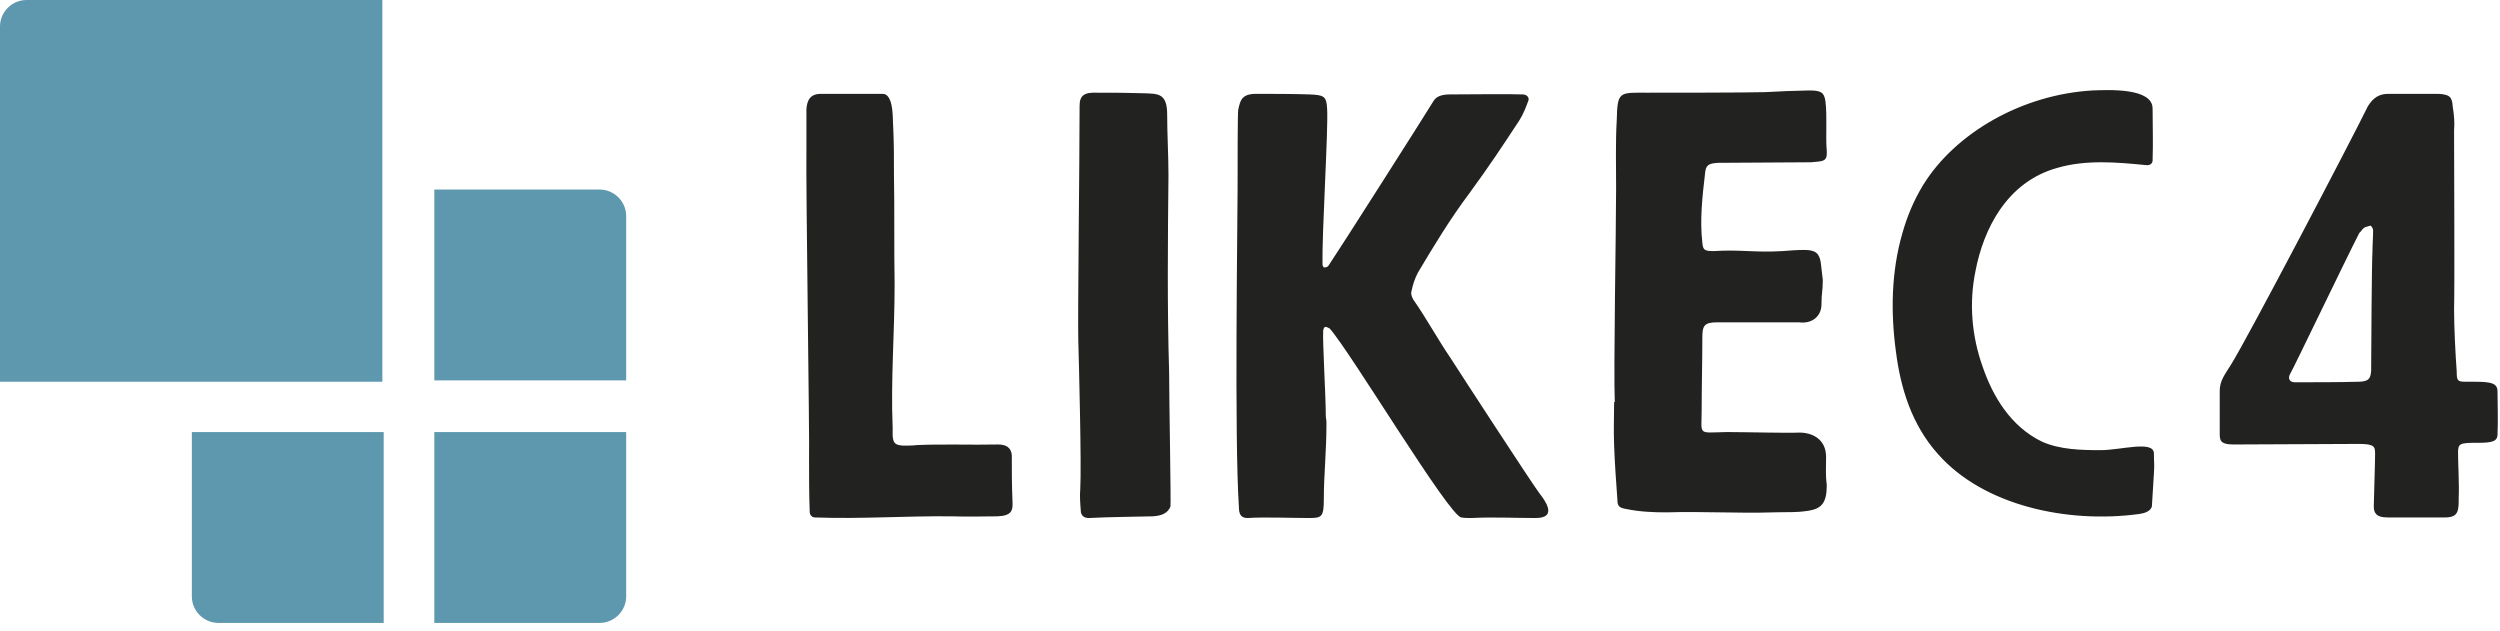
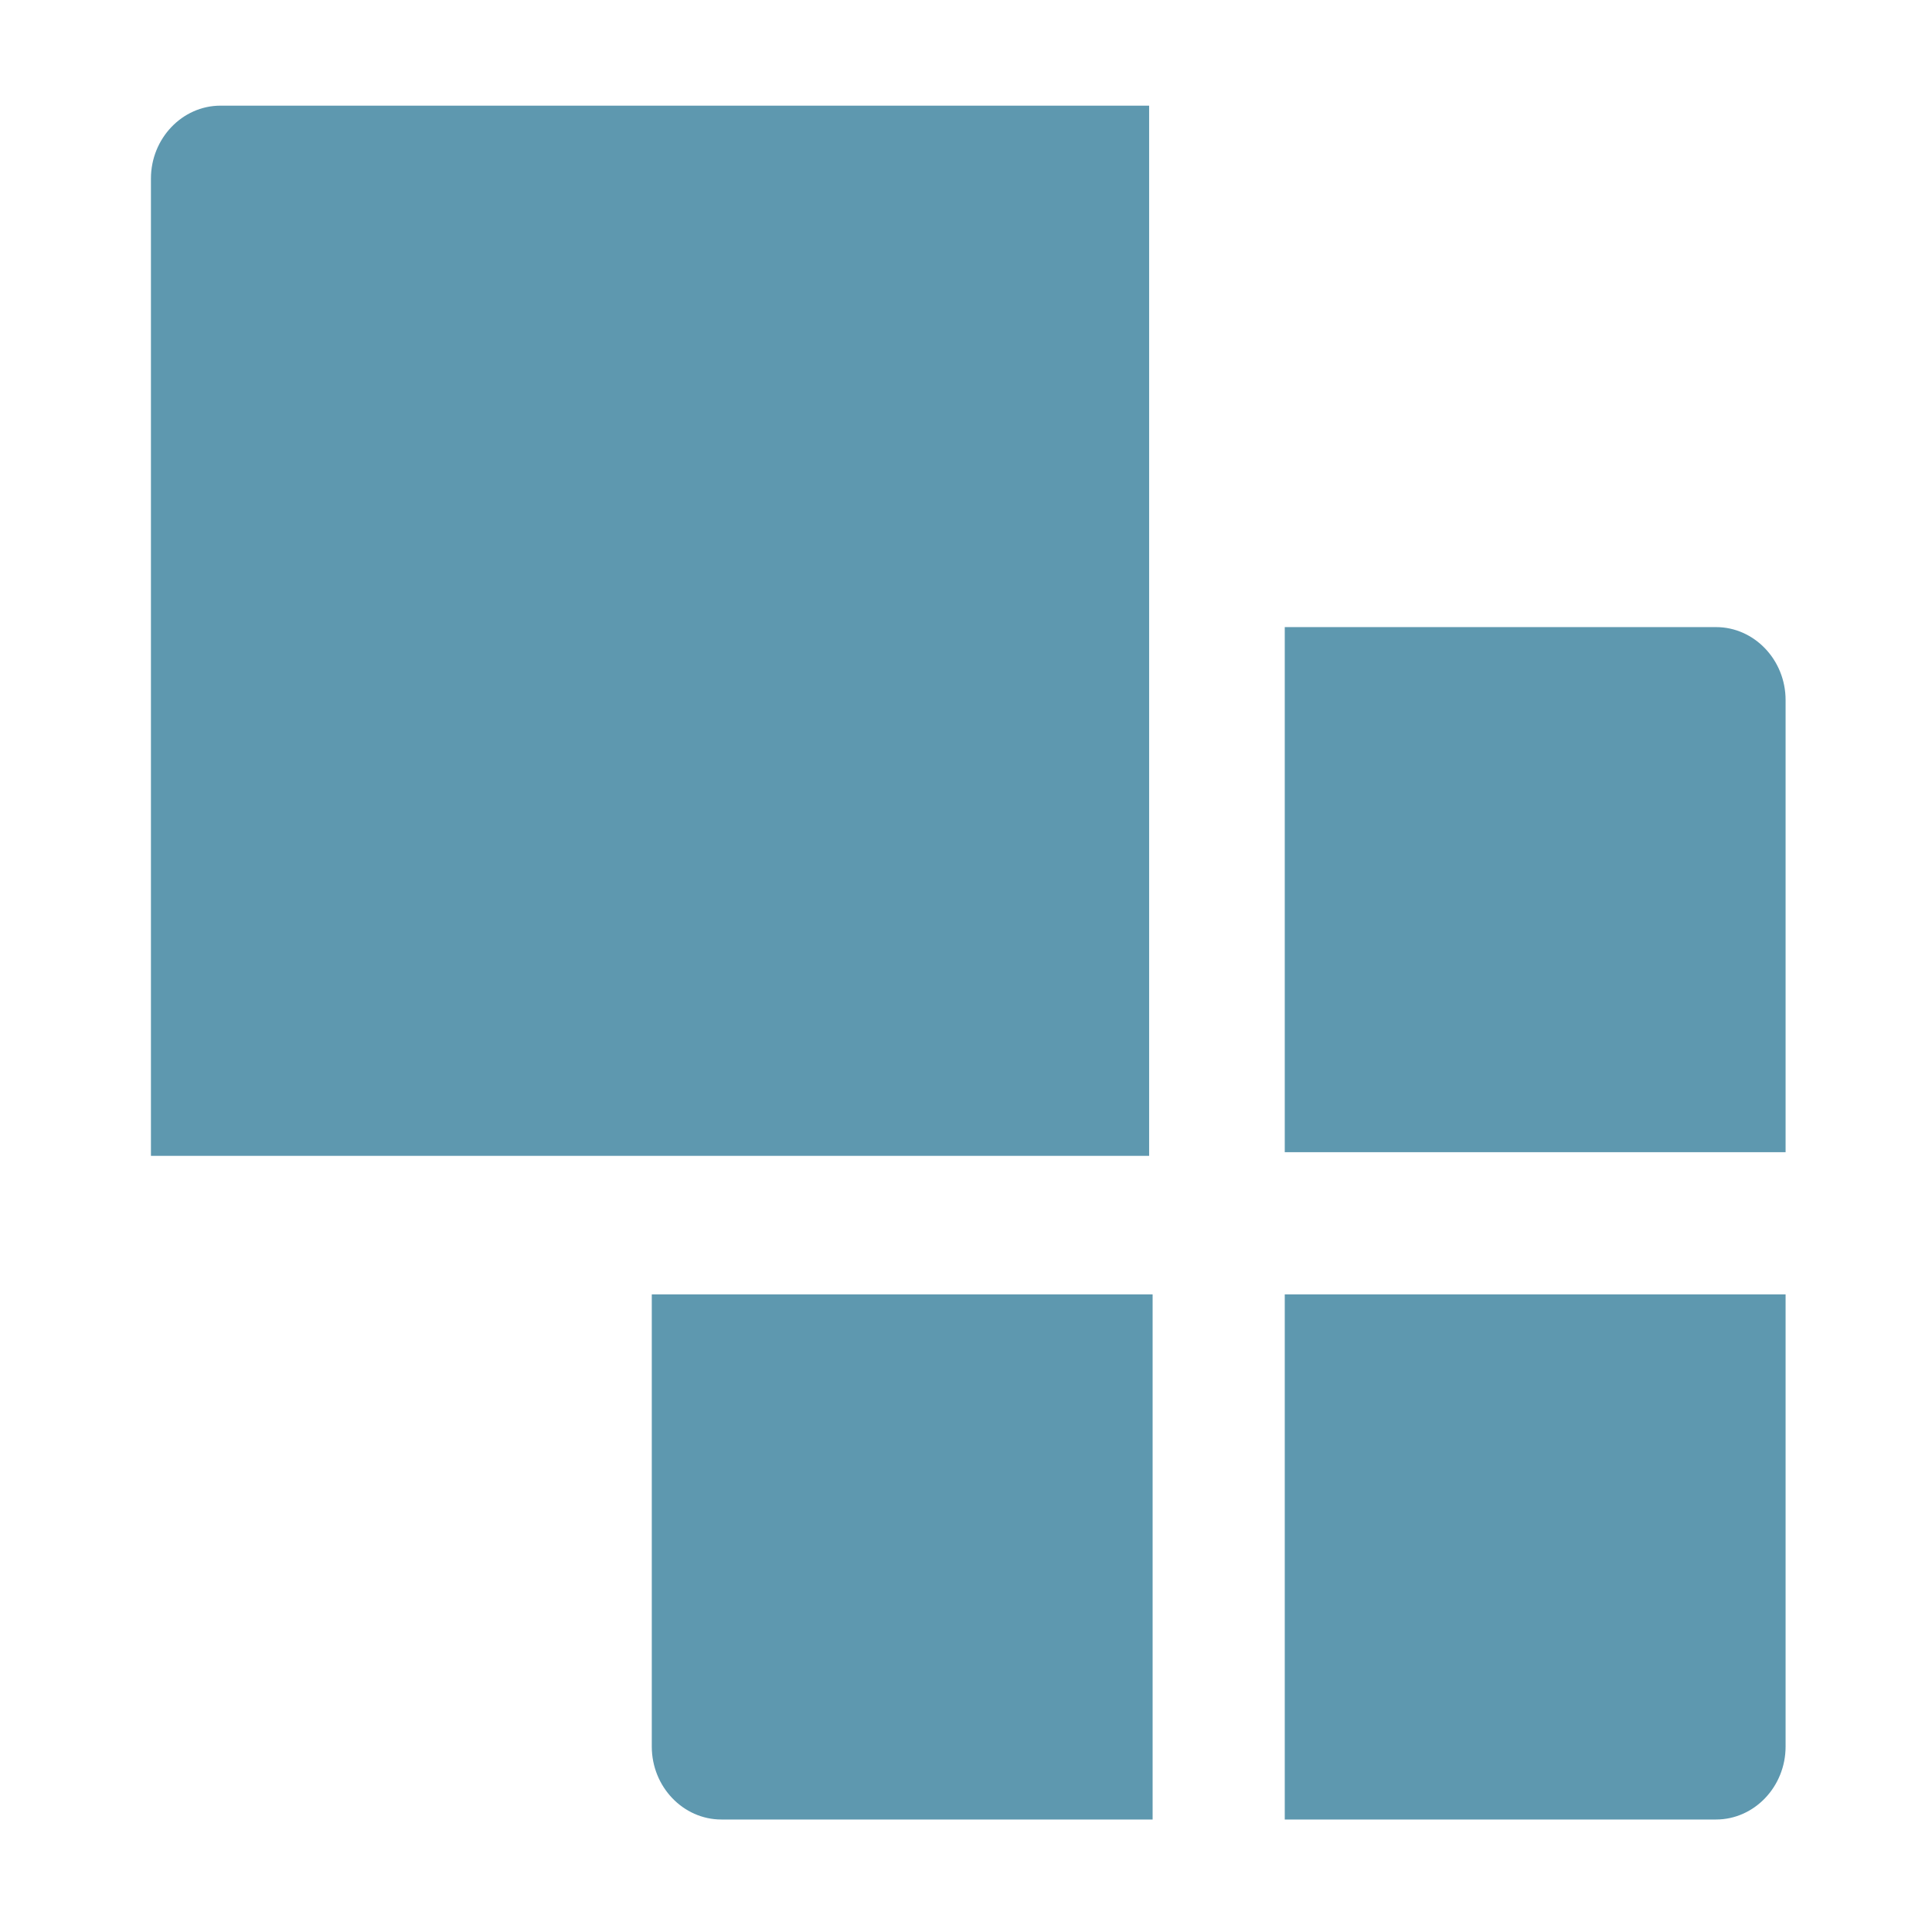
- <svg xmlns="http://www.w3.org/2000/svg" width="111" height="28" viewBox="0 0 111 28" fill="none">
-   <style>
-     .svg-dark { display: none; }
-     @media (prefers-color-scheme: dark) {
-       .svg-light { display: none; }
-       .svg-dark  { display: inline; }
-     }
-   </style>
-   <g class="svg-light">
-     <path d="M16.977 16.889V0H1.183C0.532 0 0 0.53 0 1.177V16.948H16.977V16.889Z" fill="#5E98AF" />
-     <path d="M19.284 16.889H27.802V9.592C27.802 8.945 27.27 8.415 26.619 8.415H19.284V16.889Z" fill="#5E98AF" />
-     <path d="M16.977 19.184H8.518V26.481C8.518 27.128 9.05 27.658 9.701 27.658H17.036V19.184H16.977Z" fill="#5E98AF" />
-     <path d="M19.284 19.184V27.658H26.619C27.27 27.658 27.802 27.128 27.802 26.481V19.184H19.284Z" fill="#5E98AF" />
-     <path d="M35.805 6.627C35.776 8.184 35.951 19.56 35.922 20.388C35.922 21.167 35.922 21.945 35.951 22.724C35.951 22.849 36.039 22.975 36.185 22.975C38.231 23.05 40.248 22.9 42.294 22.925C42.966 22.95 43.638 22.925 44.281 22.925C44.924 22.9 44.983 22.674 44.953 22.221C44.924 21.518 44.924 20.891 44.924 20.213C44.895 19.861 44.661 19.735 44.31 19.735C43.112 19.761 41.914 19.71 40.715 19.761C40.511 19.786 40.306 19.786 40.102 19.786C39.751 19.761 39.663 19.685 39.634 19.359V18.982C39.546 16.898 39.721 14.738 39.721 12.654C39.692 10.896 39.721 9.314 39.692 7.757C39.692 7.079 39.692 6.401 39.663 5.749C39.634 5.347 39.663 4.92 39.546 4.518C39.488 4.367 39.4 4.167 39.195 4.167H36.448C35.98 4.167 35.834 4.443 35.805 4.845V6.627ZM51.909 16.521C51.822 13.659 51.851 10.62 51.88 7.783C51.88 6.904 51.822 5.949 51.822 5.071C51.822 4.116 51.383 4.167 50.799 4.141C49.951 4.116 49.571 4.116 48.724 4.116C48.168 4.091 47.934 4.217 47.934 4.694C47.934 7.155 47.847 14.111 47.876 15.115C47.905 16.119 48.022 20.69 47.964 21.694C47.934 22.046 47.964 22.397 47.993 22.749C48.022 22.874 48.11 23 48.344 23C49.308 22.95 50.214 22.95 51.179 22.925C51.529 22.9 51.822 22.824 51.968 22.498C51.997 22.322 51.909 17.727 51.909 16.521ZM58.865 18.455C58.865 17.576 58.719 15.19 58.749 14.688C58.749 14.613 58.807 14.512 58.836 14.512C58.895 14.512 59.012 14.563 59.041 14.588C59.976 15.642 64.36 22.95 64.886 22.975C65.032 23 65.179 23 65.325 23C66.319 22.95 67.195 23 68.189 23C69.212 23 68.54 22.146 68.364 21.92C68.101 21.594 64.623 16.245 64.419 15.919C63.834 15.065 63.337 14.136 62.753 13.307C62.694 13.207 62.636 13.056 62.665 12.956C62.724 12.654 62.811 12.378 62.957 12.102C63.659 10.921 64.389 9.716 65.237 8.586C66.172 7.305 66.698 6.502 67.458 5.347C67.634 5.071 67.751 4.769 67.868 4.443C67.897 4.317 67.78 4.192 67.605 4.192C67.049 4.167 65.032 4.192 64.389 4.192C64.097 4.192 63.805 4.242 63.659 4.468C63.279 5.096 59.362 11.248 58.982 11.8C58.953 11.851 58.865 11.876 58.778 11.876C58.778 11.876 58.719 11.8 58.719 11.75C58.69 10.344 58.982 5.749 58.924 4.819C58.895 4.267 58.778 4.217 58.135 4.192C57.433 4.167 56.469 4.167 55.767 4.167C55.124 4.167 55.066 4.468 54.978 4.87C54.949 4.945 54.949 7.305 54.949 8.36C54.949 9.892 54.803 19.484 55.008 22.523C55.008 22.824 55.095 23 55.387 23C56.177 22.95 57.346 23 58.135 23C58.69 23 58.778 22.95 58.778 22.146C58.778 21.066 58.895 20.087 58.895 18.756C58.895 18.656 58.865 18.555 58.865 18.455ZM71.696 17.852H71.667C71.667 18.48 71.638 19.133 71.667 19.786C71.696 20.589 71.755 21.393 71.813 22.196C71.813 22.473 71.901 22.548 72.193 22.598C72.807 22.724 73.391 22.749 74.005 22.749C75.584 22.699 77.162 22.799 78.74 22.749C79.383 22.724 79.675 22.774 80.318 22.674C80.903 22.573 81.108 22.297 81.108 21.544C81.049 21.066 81.078 20.866 81.078 20.288C81.078 19.459 80.406 19.183 79.822 19.208C79.412 19.233 77.454 19.183 76.665 19.183C75.35 19.208 75.554 19.359 75.554 18.179C75.554 17.224 75.584 15.994 75.584 15.015C75.584 14.487 75.642 14.312 76.227 14.312H79.88C80.465 14.387 80.874 14.035 80.874 13.508C80.874 12.981 80.932 12.956 80.932 12.428L80.844 11.675C80.786 11.248 80.611 11.097 80.114 11.097C79.792 11.097 79.471 11.122 79.149 11.148C77.893 11.223 77.308 11.072 76.081 11.148C75.671 11.148 75.613 11.097 75.584 10.771C75.467 9.791 75.584 8.712 75.701 7.732C75.73 7.331 75.847 7.255 76.285 7.23L80.406 7.205C80.962 7.155 81.137 7.18 81.108 6.703C81.049 5.975 81.137 5.221 81.049 4.493C80.991 4.091 80.844 4.016 80.318 4.016C79.442 4.041 79.237 4.041 78.36 4.091C77.483 4.116 73.976 4.116 73.129 4.116C71.901 4.116 71.813 4.041 71.784 5.322C71.726 6.326 71.755 7.356 71.755 8.385C71.755 10.143 71.638 16.446 71.696 17.852ZM95.575 7.13C95.604 6.301 95.575 5.623 95.575 4.819C95.575 3.89 93.617 3.991 92.915 4.016C89.788 4.192 86.807 5.899 85.375 8.235C84.966 8.913 84.673 9.616 84.469 10.344C83.972 12.052 83.943 13.86 84.177 15.592C84.381 17.224 84.878 18.857 86.047 20.162C88.064 22.448 91.776 23.251 94.961 22.824C95.108 22.799 95.254 22.774 95.371 22.699C95.458 22.648 95.546 22.548 95.546 22.448L95.634 21.016C95.663 20.564 95.634 20.589 95.634 20.137C95.634 19.535 94.172 19.987 93.266 19.987C92.389 19.987 91.454 19.962 90.665 19.61C89.262 18.932 88.473 17.576 88.034 16.295C87.538 14.914 87.421 13.433 87.713 12.026C88.064 10.193 89.087 8.084 91.337 7.456C92.623 7.079 93.997 7.205 95.283 7.331C95.458 7.356 95.575 7.255 95.575 7.13ZM108.961 13.734C108.991 12.654 108.961 7.331 108.961 5.799C108.991 5.447 108.961 5.096 108.903 4.744C108.874 4.317 108.786 4.192 108.26 4.167H106.039C105.629 4.167 105.366 4.342 105.133 4.719C104.46 6.1 99.755 15.09 99.053 16.195C98.79 16.622 98.556 16.898 98.556 17.35V19.183C98.556 19.509 98.527 19.735 99.17 19.735L104.723 19.71C105.454 19.71 105.454 19.836 105.454 20.188C105.454 20.564 105.396 22.297 105.396 22.473C105.396 22.724 105.454 22.975 106.009 22.975H108.552C109.166 22.975 109.166 22.674 109.166 22.096C109.195 21.594 109.137 20.589 109.137 20.087C109.137 19.685 109.224 19.66 110.014 19.66C110.627 19.66 110.89 19.61 110.89 19.284C110.92 18.605 110.89 18.128 110.89 17.375C110.89 16.923 110.423 16.948 109.429 16.948C109.107 16.948 109.078 16.873 109.078 16.496C109.02 15.718 108.961 14.512 108.961 13.734ZM105.337 11.173C105.308 11.474 105.279 15.843 105.279 16.471C105.249 16.823 105.162 16.923 104.782 16.948C103.817 16.973 102.853 16.973 101.888 16.973C101.654 16.973 101.567 16.797 101.684 16.597C101.801 16.421 104.11 11.6 104.753 10.344C104.84 10.269 104.869 10.193 104.957 10.118C105.045 10.068 105.162 10.043 105.249 10.018C105.279 10.018 105.366 10.143 105.366 10.218C105.366 10.545 105.337 10.871 105.337 11.173Z" fill="#222221" />
-   </g>
-   <g class="svg-dark">
-     <path d="M16.977 16.889V0H1.183C0.532 0 0 0.53 0 1.177V16.948H16.977V16.889Z" fill="#5E98AF" />
-     <path d="M19.284 16.889H27.802V9.592C27.802 8.945 27.27 8.415 26.619 8.415H19.284V16.889Z" fill="#5E98AF" />
-     <path d="M16.977 19.184H8.518V26.481C8.518 27.128 9.05 27.658 9.701 27.658H17.036V19.184H16.977Z" fill="#5E98AF" />
-     <path d="M19.284 19.184V27.658H26.619C27.27 27.658 27.802 27.128 27.802 26.481V19.184H19.284Z" fill="#5E98AF" />
-     <path d="M35.805 6.627C35.776 8.184 35.951 19.56 35.922 20.388C35.922 21.167 35.922 21.945 35.951 22.724C35.951 22.849 36.039 22.975 36.185 22.975C38.231 23.05 40.248 22.9 42.294 22.925C42.966 22.95 43.638 22.925 44.281 22.925C44.924 22.9 44.983 22.674 44.953 22.221C44.924 21.518 44.924 20.891 44.924 20.213C44.895 19.861 44.661 19.735 44.31 19.735C43.112 19.761 41.914 19.71 40.715 19.761C40.511 19.786 40.306 19.786 40.102 19.786C39.751 19.761 39.663 19.685 39.634 19.359V18.982C39.546 16.898 39.721 14.738 39.721 12.654C39.692 10.896 39.721 9.314 39.692 7.757C39.692 7.079 39.692 6.401 39.663 5.749C39.634 5.347 39.663 4.92 39.546 4.518C39.488 4.367 39.4 4.167 39.195 4.167H36.448C35.98 4.167 35.834 4.443 35.805 4.845V6.627ZM51.909 16.521C51.822 13.659 51.851 10.62 51.88 7.783C51.88 6.904 51.822 5.949 51.822 5.071C51.822 4.116 51.383 4.167 50.799 4.141C49.951 4.116 49.571 4.116 48.724 4.116C48.168 4.091 47.934 4.217 47.934 4.694C47.934 7.155 47.847 14.111 47.876 15.115C47.905 16.119 48.022 20.69 47.964 21.694C47.934 22.046 47.964 22.397 47.993 22.749C48.022 22.874 48.11 23 48.344 23C49.308 22.95 50.214 22.95 51.179 22.925C51.529 22.9 51.822 22.824 51.968 22.498C51.997 22.322 51.909 17.727 51.909 16.521ZM58.865 18.455C58.865 17.576 58.719 15.19 58.749 14.688C58.749 14.613 58.807 14.512 58.836 14.512C58.895 14.512 59.012 14.563 59.041 14.588C59.976 15.642 64.36 22.95 64.886 22.975C65.032 23 65.179 23 65.325 23C66.319 22.95 67.195 23 68.189 23C69.212 23 68.54 22.146 68.364 21.92C68.101 21.594 64.623 16.245 64.419 15.919C63.834 15.065 63.337 14.136 62.753 13.307C62.694 13.207 62.636 13.056 62.665 12.956C62.724 12.654 62.811 12.378 62.957 12.102C63.659 10.921 64.389 9.716 65.237 8.586C66.172 7.305 66.698 6.502 67.458 5.347C67.634 5.071 67.751 4.769 67.868 4.443C67.897 4.317 67.78 4.192 67.605 4.192C67.049 4.167 65.032 4.192 64.389 4.192C64.097 4.192 63.805 4.242 63.659 4.468C63.279 5.096 59.362 11.248 58.982 11.8C58.953 11.851 58.865 11.876 58.778 11.876C58.778 11.876 58.719 11.8 58.719 11.75C58.69 10.344 58.982 5.749 58.924 4.819C58.895 4.267 58.778 4.217 58.135 4.192C57.433 4.167 56.469 4.167 55.767 4.167C55.124 4.167 55.066 4.468 54.978 4.87C54.949 4.945 54.949 7.305 54.949 8.36C54.949 9.892 54.803 19.484 55.008 22.523C55.008 22.824 55.095 23 55.387 23C56.177 22.95 57.346 23 58.135 23C58.69 23 58.778 22.95 58.778 22.146C58.778 21.066 58.895 20.087 58.895 18.756C58.895 18.656 58.865 18.555 58.865 18.455ZM71.696 17.852H71.667C71.667 18.48 71.638 19.133 71.667 19.786C71.696 20.589 71.755 21.393 71.813 22.196C71.813 22.473 71.901 22.548 72.193 22.598C72.807 22.724 73.391 22.749 74.005 22.749C75.584 22.699 77.162 22.799 78.74 22.749C79.383 22.724 79.675 22.774 80.318 22.674C80.903 22.573 81.108 22.297 81.108 21.544C81.049 21.066 81.078 20.866 81.078 20.288C81.078 19.459 80.406 19.183 79.822 19.208C79.412 19.233 77.454 19.183 76.665 19.183C75.35 19.208 75.554 19.359 75.554 18.179C75.554 17.224 75.584 15.994 75.584 15.015C75.584 14.487 75.642 14.312 76.227 14.312H79.88C80.465 14.387 80.874 14.035 80.874 13.508C80.874 12.981 80.932 12.956 80.932 12.428L80.844 11.675C80.786 11.248 80.611 11.097 80.114 11.097C79.792 11.097 79.471 11.122 79.149 11.148C77.893 11.223 77.308 11.072 76.081 11.148C75.671 11.148 75.613 11.097 75.584 10.771C75.467 9.791 75.584 8.712 75.701 7.732C75.73 7.331 75.847 7.255 76.285 7.23L80.406 7.205C80.962 7.155 81.137 7.18 81.108 6.703C81.049 5.975 81.137 5.221 81.049 4.493C80.991 4.091 80.844 4.016 80.318 4.016C79.442 4.041 79.237 4.041 78.36 4.091C77.483 4.116 73.976 4.116 73.129 4.116C71.901 4.116 71.813 4.041 71.784 5.322C71.726 6.326 71.755 7.356 71.755 8.385C71.755 10.143 71.638 16.446 71.696 17.852ZM95.575 7.13C95.604 6.301 95.575 5.623 95.575 4.819C95.575 3.89 93.617 3.991 92.915 4.016C89.788 4.192 86.807 5.899 85.375 8.235C84.966 8.913 84.673 9.616 84.469 10.344C83.972 12.052 83.943 13.86 84.177 15.592C84.381 17.224 84.878 18.857 86.047 20.162C88.064 22.448 91.776 23.251 94.961 22.824C95.108 22.799 95.254 22.774 95.371 22.699C95.458 22.648 95.546 22.548 95.546 22.448L95.634 21.016C95.663 20.564 95.634 20.589 95.634 20.137C95.634 19.535 94.172 19.987 93.266 19.987C92.389 19.987 91.454 19.962 90.665 19.61C89.262 18.932 88.473 17.576 88.034 16.295C87.538 14.914 87.421 13.433 87.713 12.026C88.064 10.193 89.087 8.084 91.337 7.456C92.623 7.079 93.997 7.205 95.283 7.331C95.458 7.356 95.575 7.255 95.575 7.13ZM108.961 13.734C108.991 12.654 108.961 7.331 108.961 5.799C108.991 5.447 108.961 5.096 108.903 4.744C108.874 4.317 108.786 4.192 108.26 4.167H106.039C105.629 4.167 105.366 4.342 105.133 4.719C104.46 6.1 99.755 15.09 99.053 16.195C98.79 16.622 98.556 16.898 98.556 17.35V19.183C98.556 19.509 98.527 19.735 99.17 19.735L104.723 19.71C105.454 19.71 105.454 19.836 105.454 20.188C105.454 20.564 105.396 22.297 105.396 22.473C105.396 22.724 105.454 22.975 106.009 22.975H108.552C109.166 22.975 109.166 22.674 109.166 22.096C109.195 21.594 109.137 20.589 109.137 20.087C109.137 19.685 109.224 19.66 110.014 19.66C110.627 19.66 110.89 19.61 110.89 19.284C110.92 18.605 110.89 18.128 110.89 17.375C110.89 16.923 110.423 16.948 109.429 16.948C109.107 16.948 109.078 16.873 109.078 16.496C109.02 15.718 108.961 14.512 108.961 13.734ZM105.337 11.173C105.308 11.474 105.279 15.843 105.279 16.471C105.249 16.823 105.162 16.923 104.782 16.948C103.817 16.973 102.853 16.973 101.888 16.973C101.654 16.973 101.567 16.797 101.684 16.597C101.801 16.421 104.11 11.6 104.753 10.344C104.84 10.269 104.869 10.193 104.957 10.118C105.045 10.068 105.162 10.043 105.249 10.018C105.279 10.018 105.366 10.143 105.366 10.218C105.366 10.545 105.337 10.871 105.337 11.173Z" fill="#FCFBF7" />
-   </g>
+ <svg xmlns="http://www.w3.org/2000/svg" width="256" height="256" viewBox="0 0 256 256" fill="none">
+   <path d="M152.266 152.674V14H29.217C24.148 14 20 18.349 20 23.664V153.158H152.266V152.674Z" fill="#5E98AF" />
+   <path d="M170.237 152.673H236.6V92.757C236.6 87.442 232.452 83.094 227.383 83.094H170.237V152.673Z" fill="#5E98AF" />
+   <path d="M152.267 171.515H86.365V231.43C86.365 236.745 90.513 241.094 95.582 241.094H152.728V171.515H152.267Z" fill="#5E98AF" />
+   <path d="M170.237 171.515V241.094H227.383C232.452 241.094 236.6 236.745 236.6 231.43V171.515H170.237Z" fill="#5E98AF" />
</svg>
